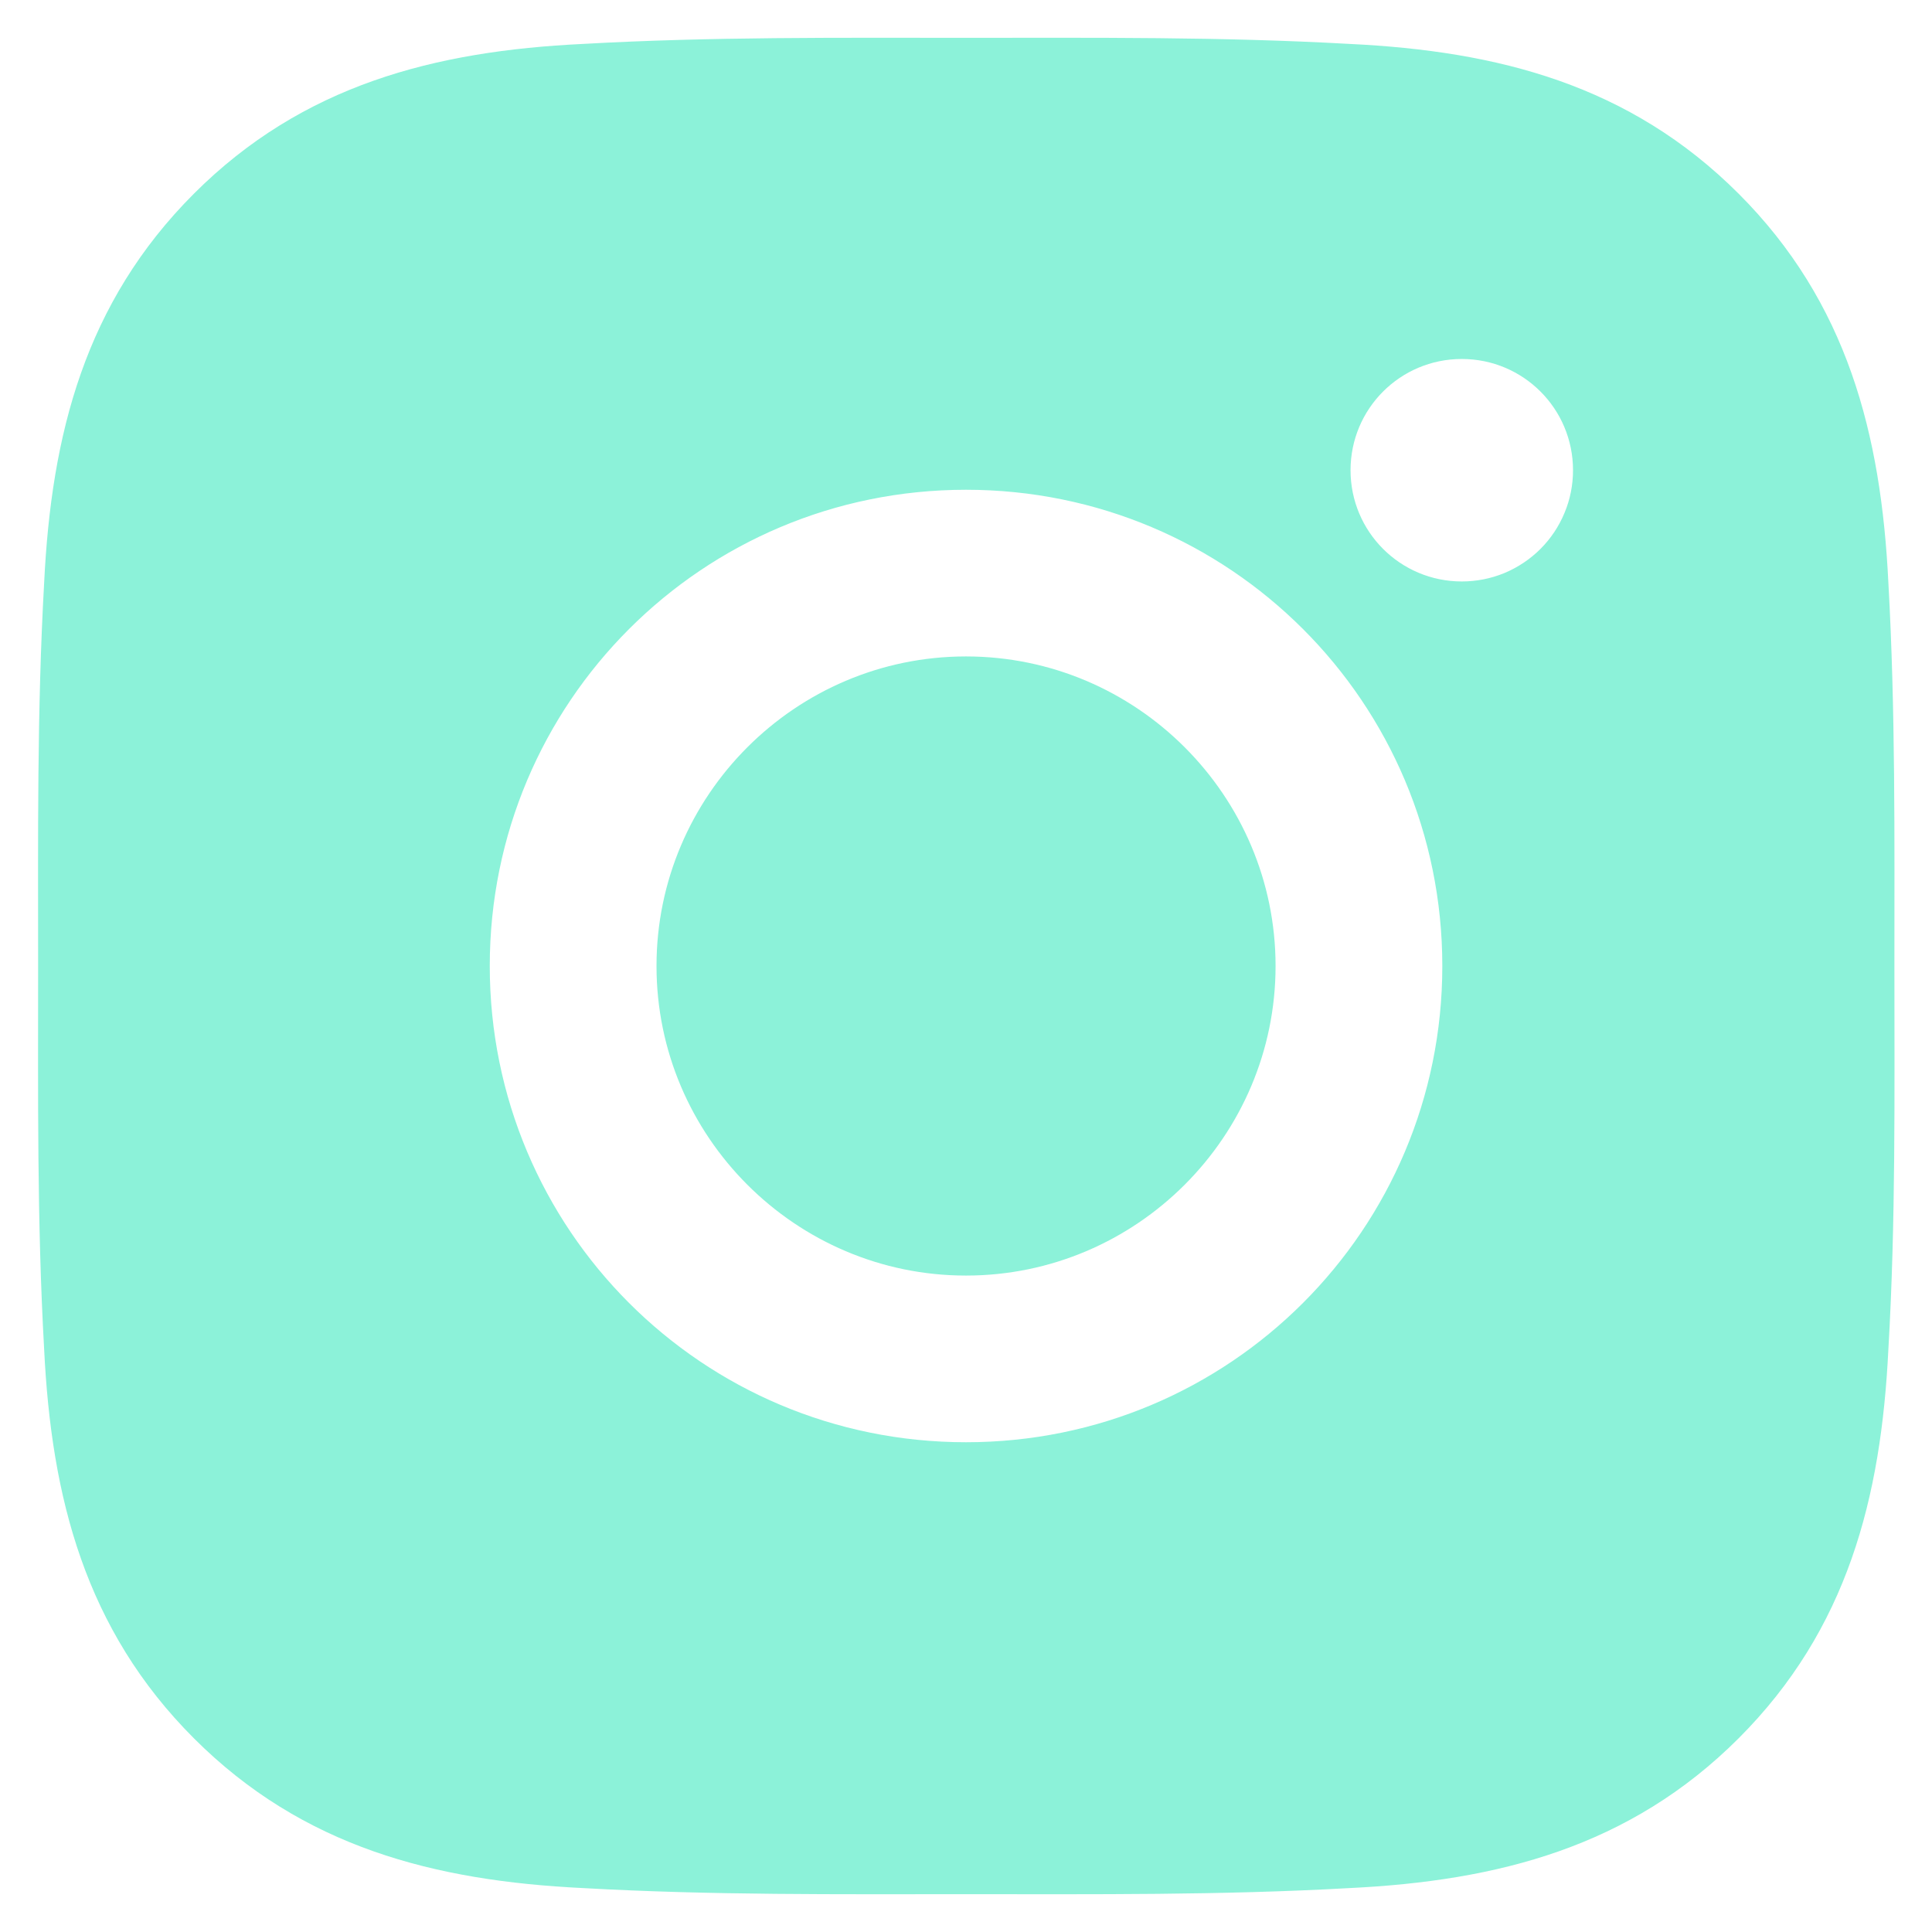
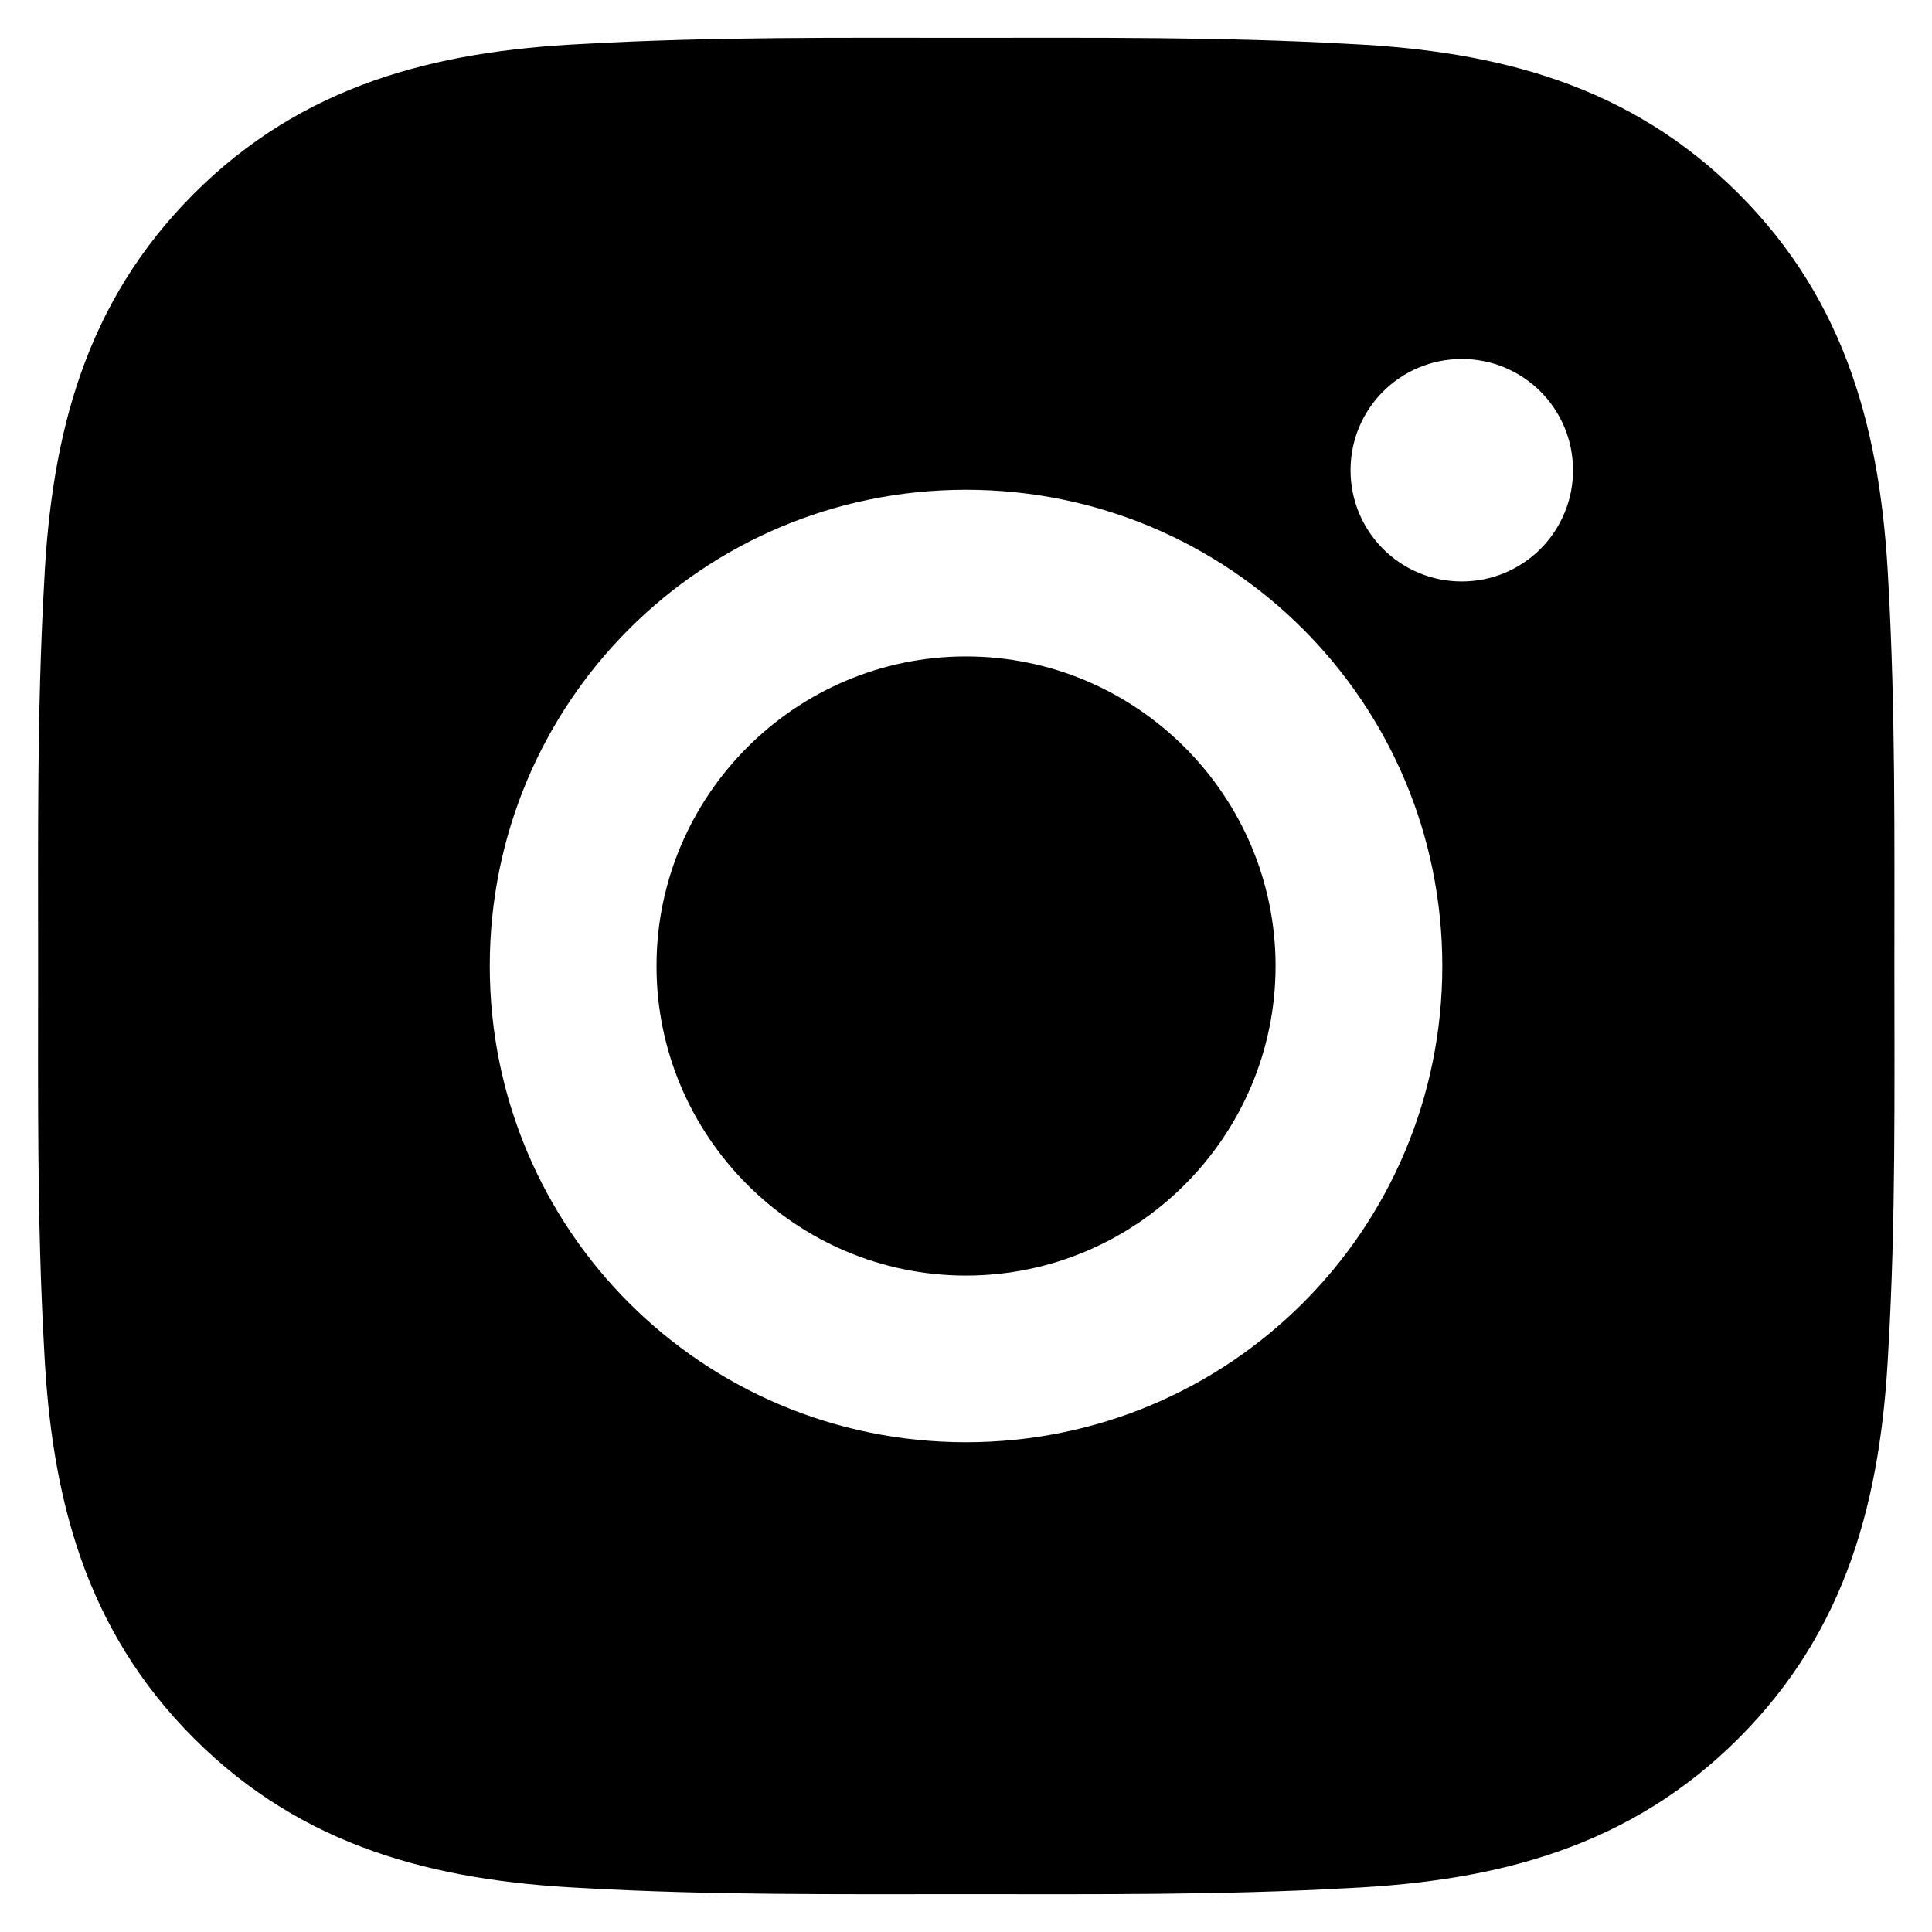
- <svg xmlns="http://www.w3.org/2000/svg" width="26" height="26" viewBox="0 0 26 26" fill="none">
-   <path d="M13 8.834C10.706 8.834 8.835 10.706 8.835 13C8.835 15.294 10.706 17.166 13 17.166C15.294 17.166 17.166 15.294 17.166 13C17.166 10.706 15.294 8.834 13 8.834ZM25.494 13C25.494 11.275 25.509 9.566 25.413 7.844C25.316 5.844 24.86 4.069 23.397 2.606C21.931 1.141 20.16 0.687 18.16 0.591C16.434 0.494 14.725 0.509 13.003 0.509C11.278 0.509 9.569 0.494 7.847 0.591C5.847 0.687 4.072 1.144 2.61 2.606C1.144 4.072 0.691 5.844 0.594 7.844C0.497 9.569 0.513 11.278 0.513 13C0.513 14.722 0.497 16.434 0.594 18.156C0.691 20.156 1.147 21.931 2.61 23.394C4.075 24.859 5.847 25.312 7.847 25.409C9.572 25.506 11.281 25.491 13.003 25.491C14.728 25.491 16.438 25.506 18.16 25.409C20.16 25.312 21.934 24.856 23.397 23.394C24.863 21.928 25.316 20.156 25.413 18.156C25.513 16.434 25.494 14.725 25.494 13V13ZM13 19.409C9.453 19.409 6.591 16.547 6.591 13C6.591 9.453 9.453 6.591 13 6.591C16.547 6.591 19.41 9.453 19.41 13C19.41 16.547 16.547 19.409 13 19.409ZM19.672 7.825C18.844 7.825 18.175 7.156 18.175 6.328C18.175 5.5 18.844 4.831 19.672 4.831C20.5 4.831 21.169 5.5 21.169 6.328C21.169 6.525 21.131 6.72 21.055 6.901C20.98 7.083 20.87 7.248 20.731 7.387C20.592 7.526 20.427 7.636 20.245 7.712C20.063 7.787 19.869 7.825 19.672 7.825V7.825Z" fill="#8CF2D9" />
+ <svg xmlns="http://www.w3.org/2000/svg" width="26" height="26" viewBox="0 0 26 26">
+   <path d="M13 8.834C10.706 8.834 8.835 10.706 8.835 13C8.835 15.294 10.706 17.166 13 17.166C15.294 17.166 17.166 15.294 17.166 13C17.166 10.706 15.294 8.834 13 8.834ZM25.494 13C25.494 11.275 25.509 9.566 25.413 7.844C25.316 5.844 24.86 4.069 23.397 2.606C21.931 1.141 20.16 0.687 18.16 0.591C16.434 0.494 14.725 0.509 13.003 0.509C11.278 0.509 9.569 0.494 7.847 0.591C5.847 0.687 4.072 1.144 2.61 2.606C1.144 4.072 0.691 5.844 0.594 7.844C0.497 9.569 0.513 11.278 0.513 13C0.513 14.722 0.497 16.434 0.594 18.156C0.691 20.156 1.147 21.931 2.61 23.394C4.075 24.859 5.847 25.312 7.847 25.409C9.572 25.506 11.281 25.491 13.003 25.491C14.728 25.491 16.438 25.506 18.16 25.409C20.16 25.312 21.934 24.856 23.397 23.394C24.863 21.928 25.316 20.156 25.413 18.156C25.513 16.434 25.494 14.725 25.494 13V13ZM13 19.409C9.453 19.409 6.591 16.547 6.591 13C6.591 9.453 9.453 6.591 13 6.591C16.547 6.591 19.41 9.453 19.41 13C19.41 16.547 16.547 19.409 13 19.409ZM19.672 7.825C18.844 7.825 18.175 7.156 18.175 6.328C18.175 5.5 18.844 4.831 19.672 4.831C20.5 4.831 21.169 5.5 21.169 6.328C21.169 6.525 21.131 6.72 21.055 6.901C20.98 7.083 20.87 7.248 20.731 7.387C20.592 7.526 20.427 7.636 20.245 7.712C20.063 7.787 19.869 7.825 19.672 7.825V7.825Z" />
</svg>
